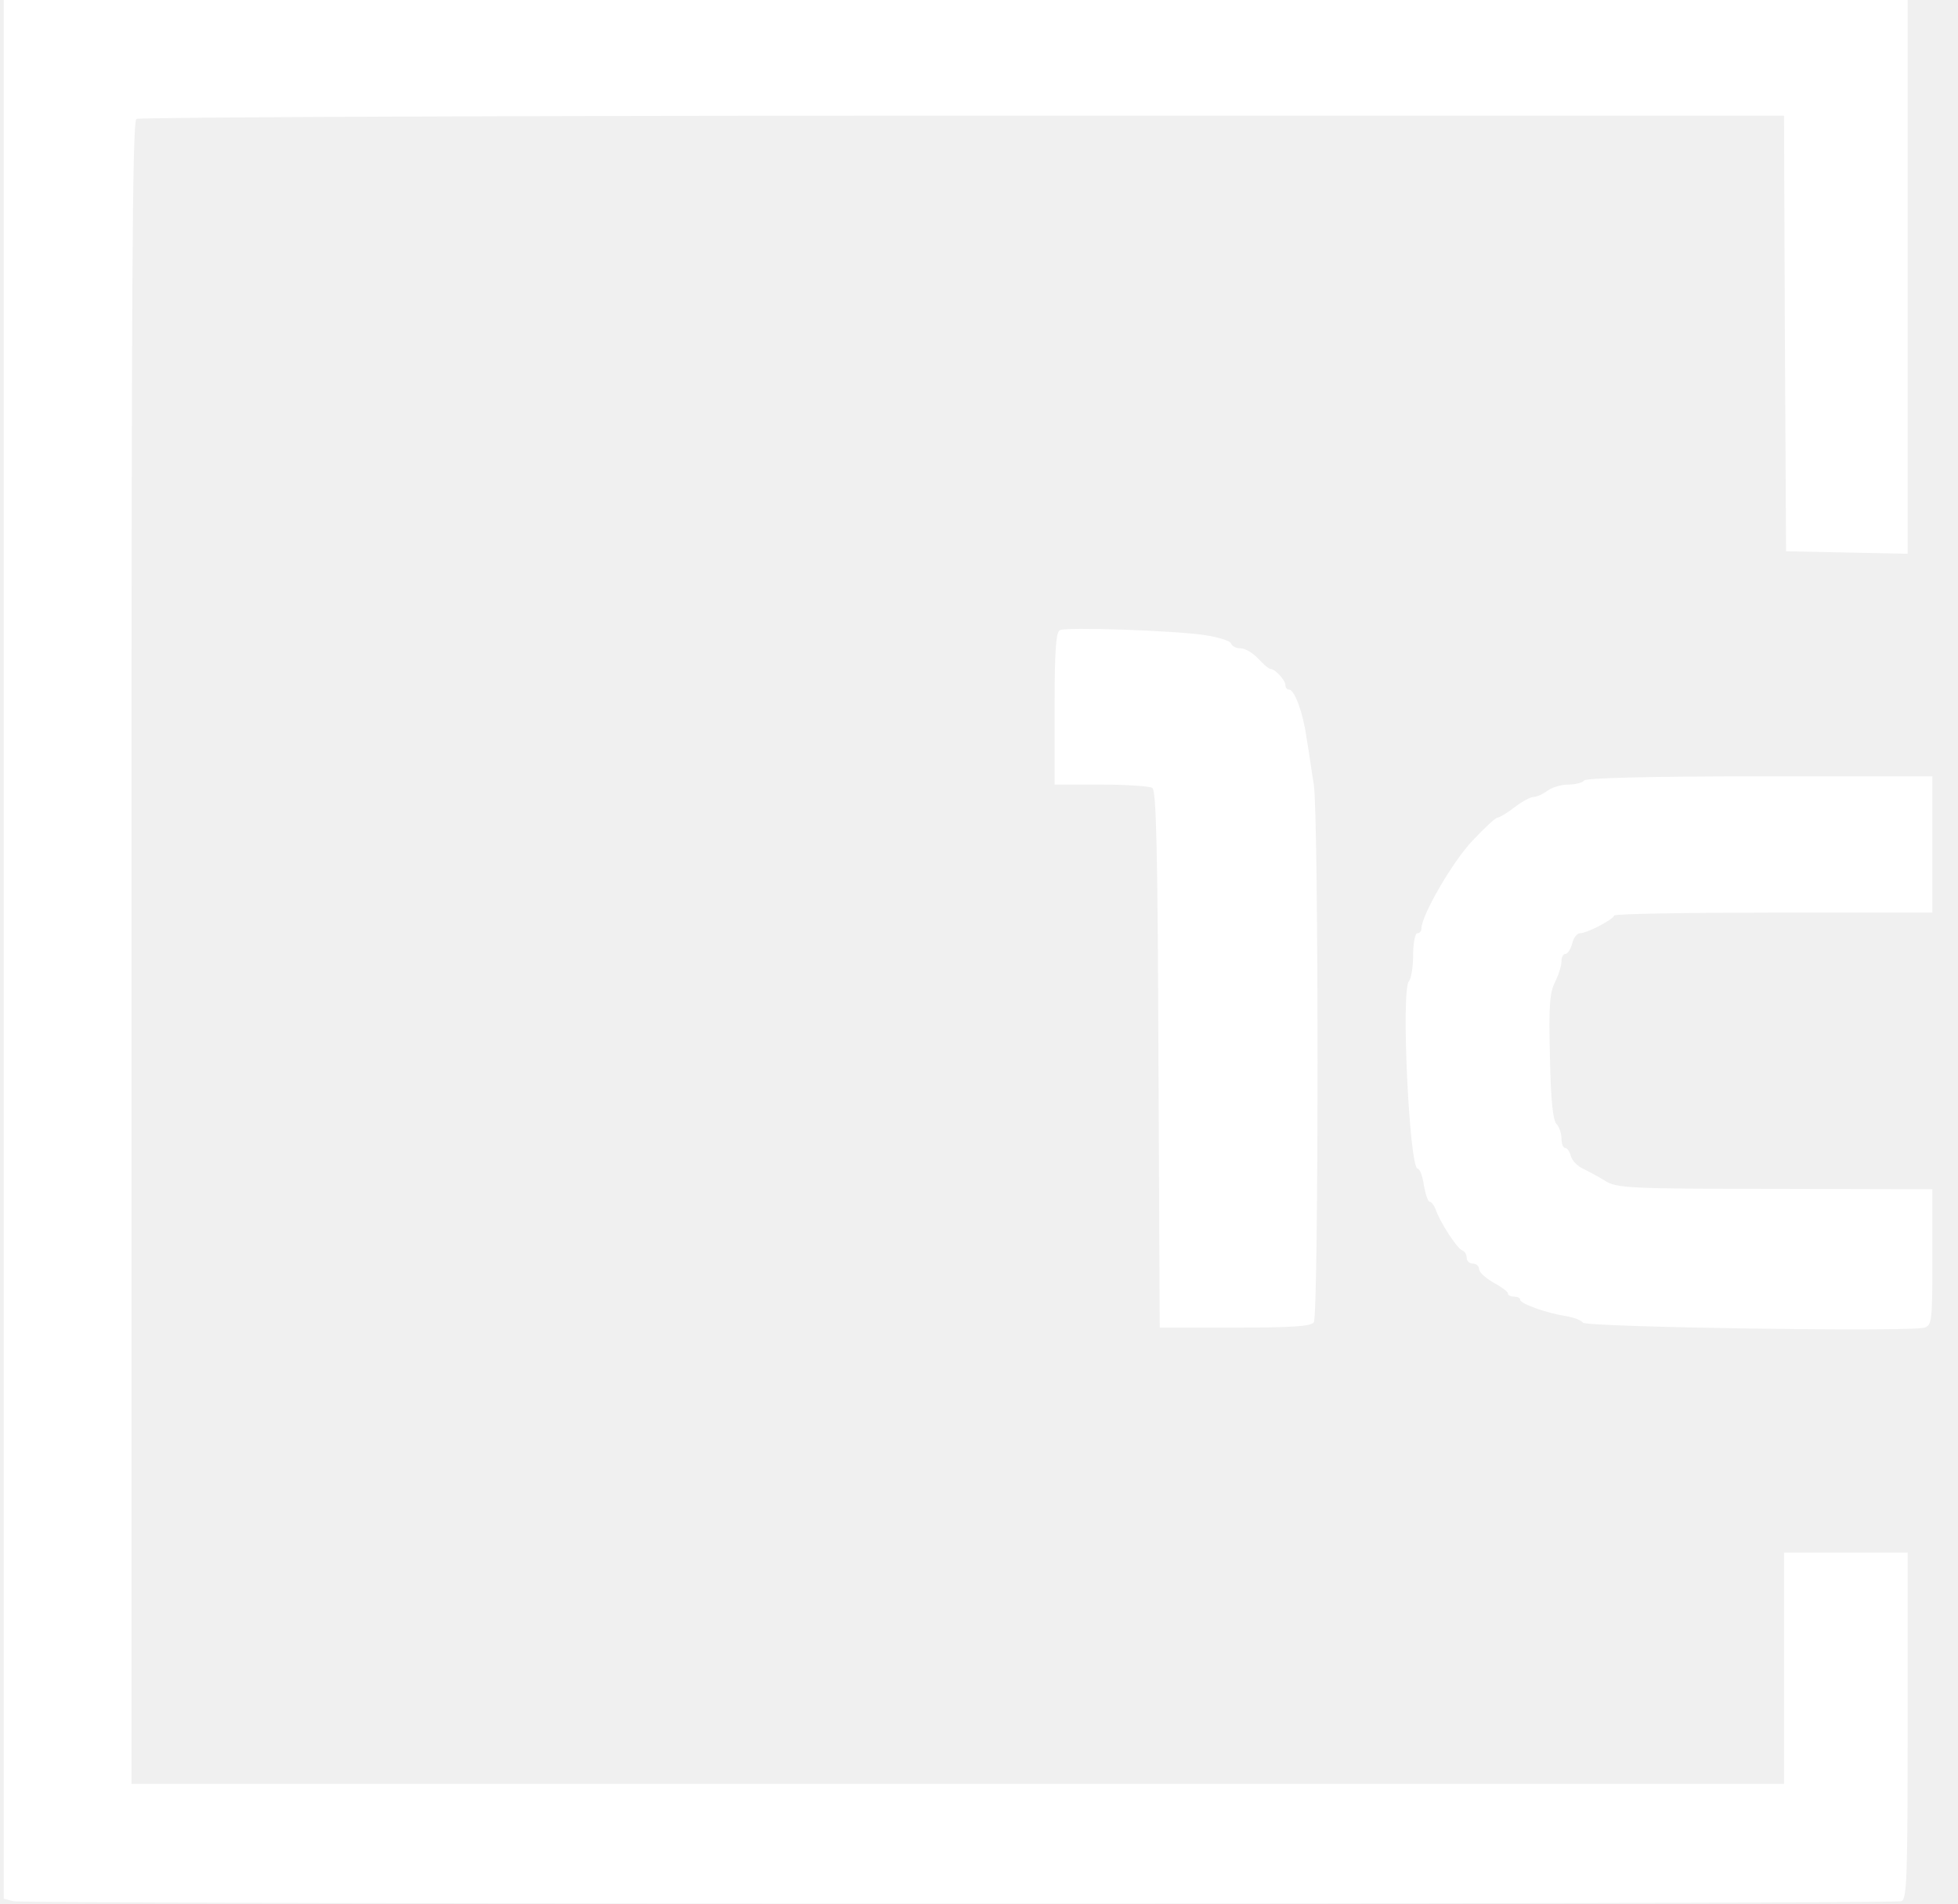
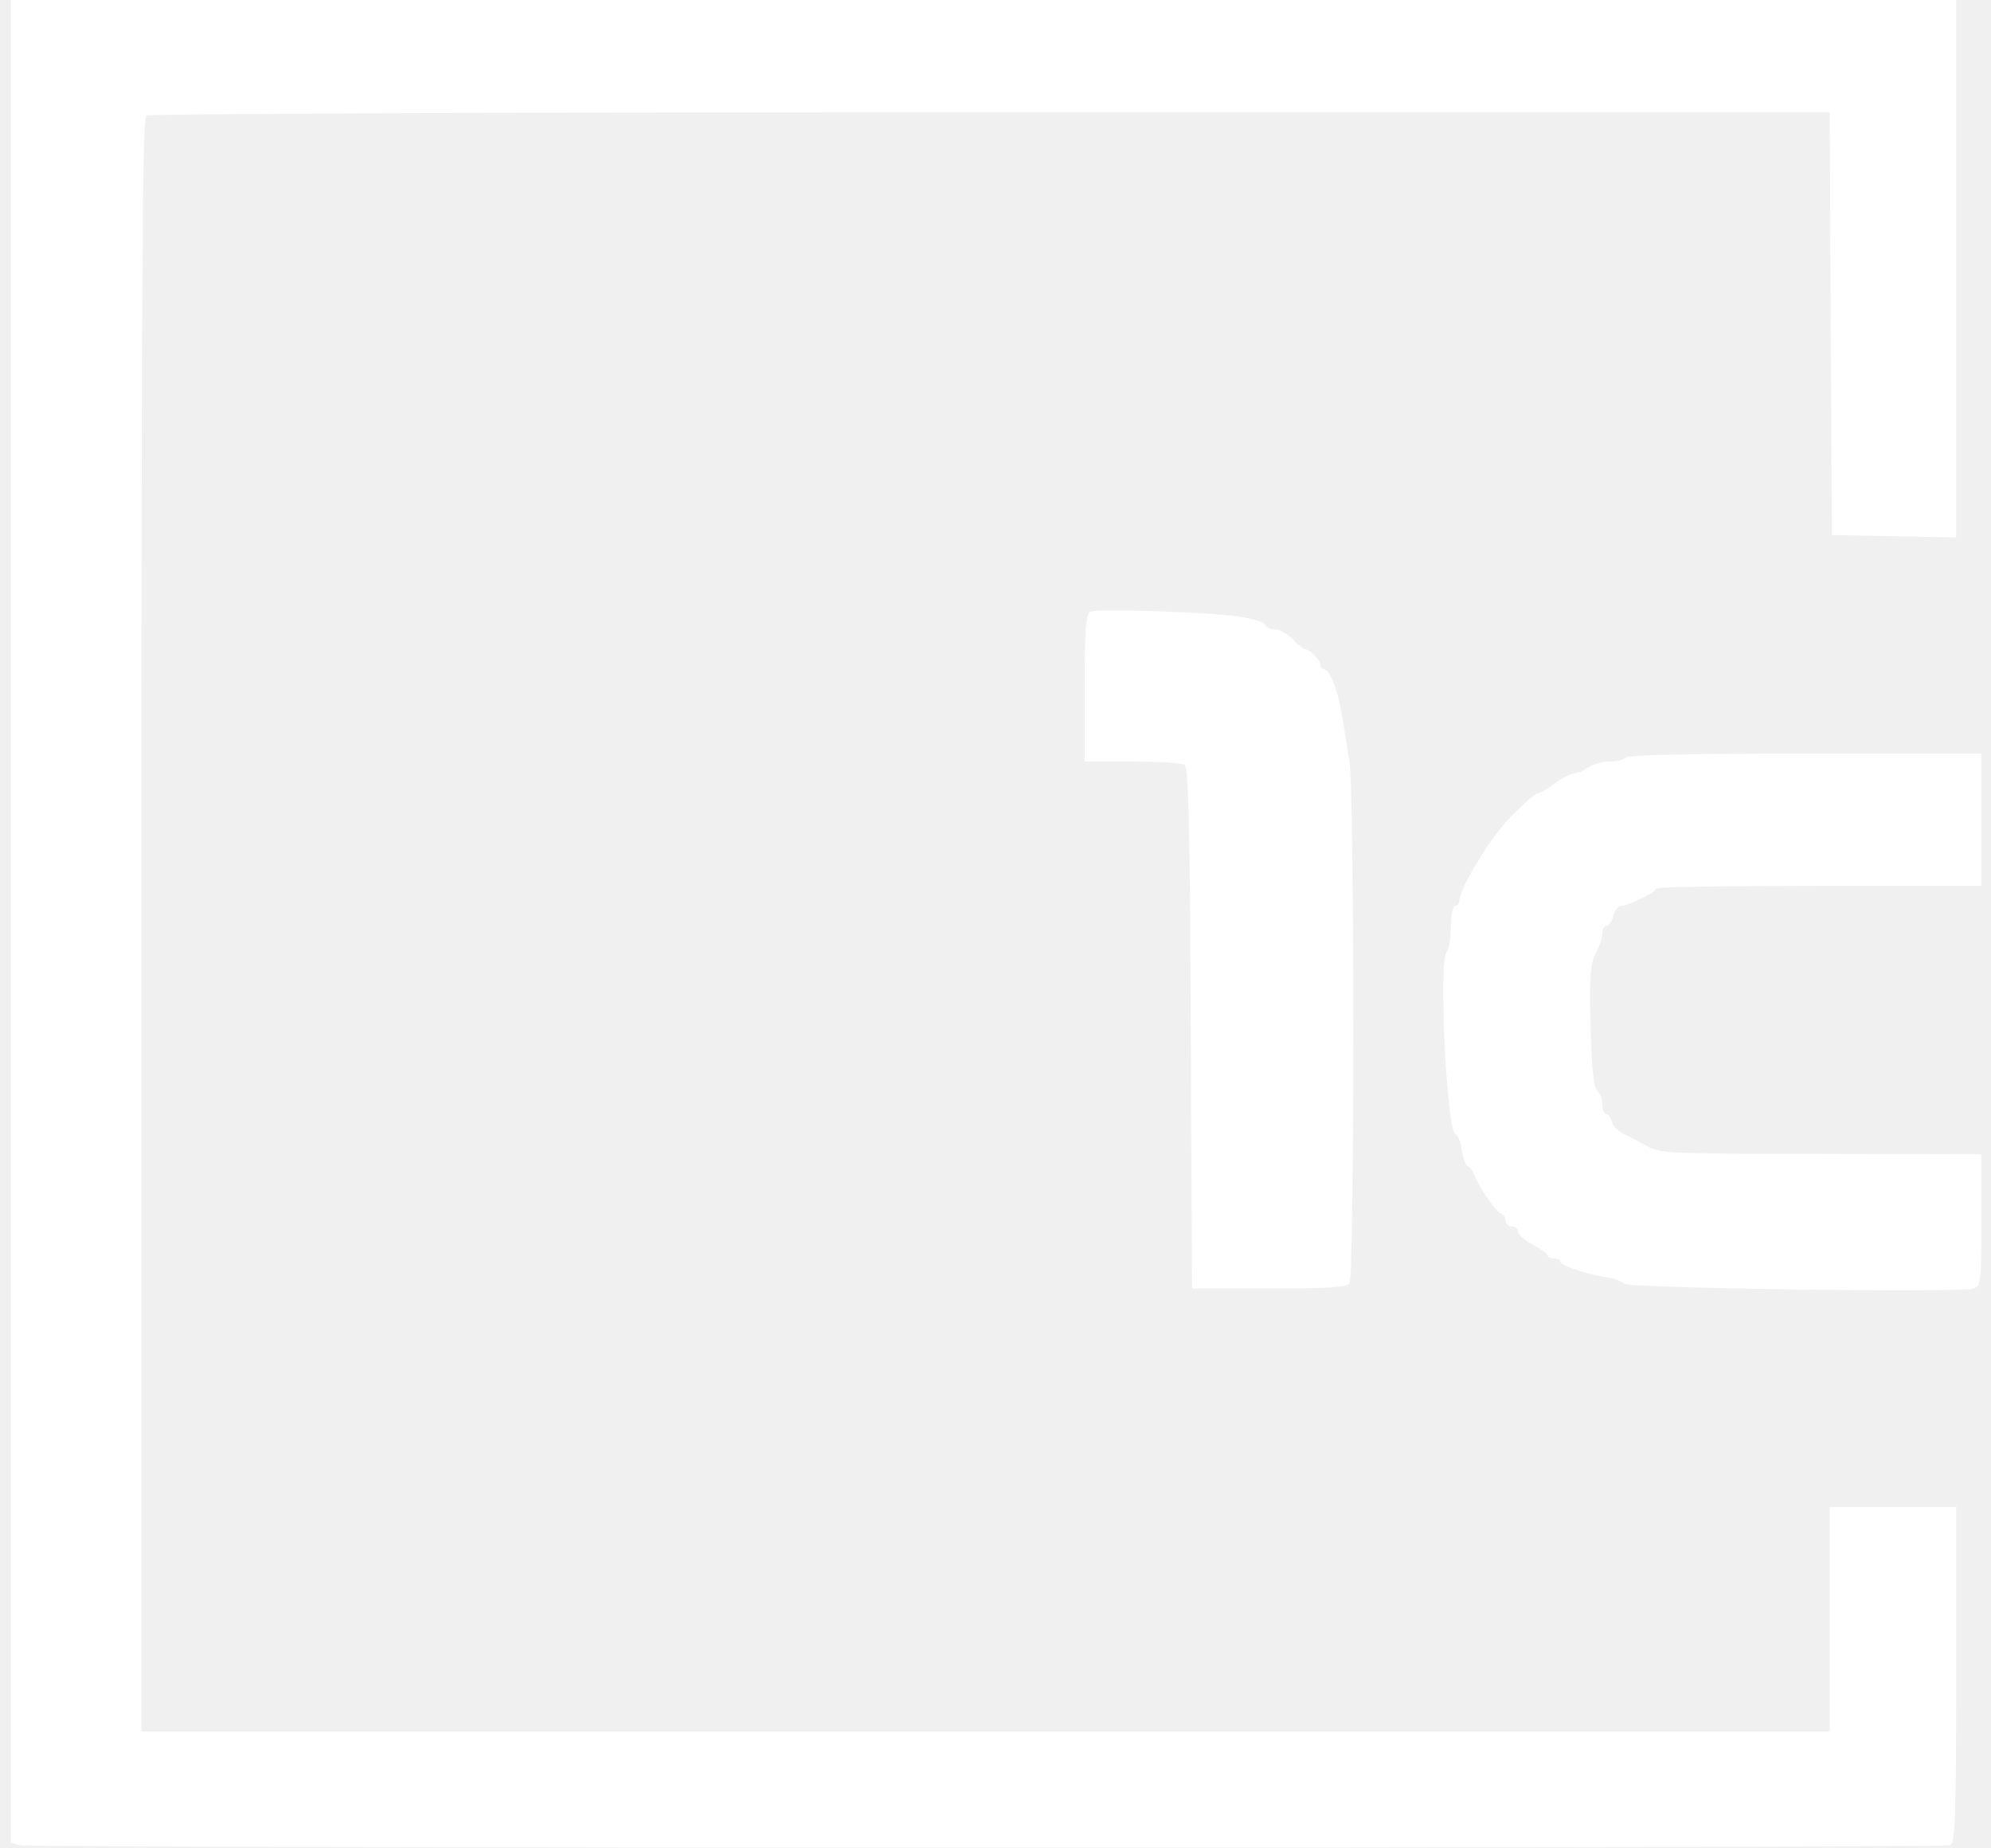
- <svg xmlns="http://www.w3.org/2000/svg" width="72" height="70" viewBox="0 0 72 70" fill="none">
-   <path d="M0.137 34.909V69.818L0.485 69.909C0.925 70.03 69.603 70.03 69.921 69.909C70.118 69.833 70.149 69.059 70.149 63.456V57.093H67.876H65.602V61.345V65.597H35.218H4.834V64.716C4.834 64.245 4.834 50.503 4.834 34.18C4.834 10.538 4.865 4.479 5.016 4.373C5.122 4.312 18.807 4.252 35.4 4.252H65.602L65.633 12.254L65.678 20.271L67.921 20.317L70.149 20.362V10.174V0H35.143H0.137V34.909Z" fill="white" />
-   <path d="M38.977 23.171C38.826 23.232 38.78 23.961 38.78 26.056V28.85H40.493C41.417 28.85 42.281 28.911 42.372 28.972C42.523 29.063 42.569 31.295 42.599 38.963L42.645 48.818H45.418C47.509 48.818 48.221 48.772 48.312 48.62C48.494 48.332 48.494 30.019 48.312 28.85C48.221 28.303 48.115 27.514 48.039 27.104C47.918 26.208 47.6 25.358 47.403 25.358C47.327 25.358 47.267 25.282 47.267 25.191C47.267 25.009 46.888 24.599 46.721 24.599C46.66 24.599 46.463 24.431 46.266 24.219C46.069 24.006 45.782 23.839 45.615 23.839C45.463 23.839 45.297 23.763 45.266 23.657C45.236 23.566 44.796 23.429 44.296 23.353C43.19 23.186 39.235 23.05 38.977 23.171Z" fill="white" />
-   <path d="M58.252 28.699C58.207 28.774 57.934 28.85 57.677 28.85C57.404 28.85 57.055 28.957 56.904 29.078C56.737 29.2 56.51 29.306 56.389 29.306C56.282 29.306 55.964 29.473 55.691 29.686C55.419 29.898 55.131 30.065 55.07 30.065C54.994 30.065 54.57 30.46 54.13 30.931C53.403 31.705 52.267 33.664 52.267 34.15C52.267 34.241 52.206 34.317 52.115 34.317C52.039 34.317 51.964 34.681 51.964 35.122C51.964 35.562 51.888 36.002 51.812 36.078C51.509 36.382 51.827 42.972 52.13 42.972C52.206 42.972 52.312 43.245 52.358 43.579C52.418 43.913 52.509 44.187 52.57 44.187C52.63 44.187 52.721 44.308 52.782 44.445C52.933 44.916 53.585 45.918 53.767 45.978C53.858 46.009 53.934 46.13 53.934 46.252C53.934 46.373 54.04 46.464 54.161 46.464C54.282 46.464 54.388 46.555 54.388 46.662C54.388 46.783 54.631 46.996 54.919 47.163C55.206 47.315 55.449 47.497 55.449 47.558C55.449 47.633 55.555 47.679 55.676 47.679C55.797 47.679 55.904 47.725 55.904 47.8C55.904 47.937 56.873 48.286 57.571 48.393C57.858 48.438 58.146 48.545 58.207 48.636C58.313 48.803 70.239 48.985 70.77 48.818C71.043 48.727 71.058 48.56 71.058 46.221V43.731L65.269 43.716C59.828 43.716 59.434 43.686 59.01 43.412C58.768 43.26 58.389 43.063 58.207 42.972C58.01 42.881 57.813 42.683 57.767 42.516C57.722 42.349 57.631 42.213 57.555 42.213C57.48 42.213 57.419 42.061 57.419 41.863C57.419 41.666 57.328 41.423 57.237 41.332C57.101 41.195 57.025 40.421 56.995 38.872C56.949 37.035 56.98 36.519 57.176 36.124C57.313 35.85 57.419 35.516 57.419 35.349C57.419 35.197 57.48 35.076 57.571 35.076C57.646 35.076 57.752 34.909 57.813 34.696C57.858 34.484 57.995 34.317 58.101 34.317C58.343 34.317 59.298 33.831 59.359 33.664C59.389 33.603 62.041 33.558 65.239 33.558H71.058V31.052V28.547H64.708C60.632 28.547 58.313 28.608 58.252 28.699Z" fill="white" />
+ <svg xmlns="http://www.w3.org/2000/svg" width="97" height="90" viewBox="0 0 97 90" fill="none">
+   <path d="M0.531 44.883V89.766L1.003 89.883C1.598 90.039 94.562 90.039 94.993 89.883C95.26 89.785 95.301 88.79 95.301 81.586V73.406H92.224H89.147V78.872V84.338H48.019H6.89V83.206C6.89 82.601 6.89 64.933 6.89 43.946C6.89 13.549 6.931 5.759 7.136 5.623C7.28 5.544 25.803 5.466 48.265 5.466H89.147L89.188 15.755L89.249 26.063L92.285 26.122L95.301 26.18V13.08V0H47.916H0.531V44.883Z" fill="white" />
+   <path d="M53.11 29.792C52.905 29.87 52.844 30.807 52.844 33.501V37.093H55.162C56.413 37.093 57.582 37.171 57.705 37.249C57.91 37.367 57.972 40.236 58.013 50.095L58.075 62.766H61.828C64.659 62.766 65.623 62.707 65.746 62.512C65.993 62.141 65.993 38.596 65.746 37.093C65.623 36.39 65.48 35.375 65.377 34.848C65.213 33.696 64.782 32.603 64.516 32.603C64.413 32.603 64.331 32.505 64.331 32.388C64.331 32.154 63.818 31.627 63.593 31.627C63.51 31.627 63.244 31.412 62.977 31.139C62.71 30.865 62.321 30.651 62.095 30.651C61.89 30.651 61.664 30.553 61.623 30.416C61.582 30.299 60.987 30.124 60.31 30.026C58.813 29.811 53.459 29.636 53.11 29.792Z" fill="white" />
+   <path d="M79.196 36.899C79.135 36.996 78.766 37.094 78.417 37.094C78.047 37.094 77.576 37.231 77.371 37.387C77.145 37.543 76.837 37.68 76.673 37.68C76.53 37.68 76.099 37.895 75.73 38.168C75.36 38.441 74.971 38.656 74.888 38.656C74.786 38.656 74.212 39.163 73.617 39.769C72.632 40.764 71.094 43.283 71.094 43.907C71.094 44.025 71.012 44.122 70.888 44.122C70.786 44.122 70.683 44.591 70.683 45.157C70.683 45.723 70.581 46.289 70.478 46.387C70.068 46.777 70.499 55.25 70.909 55.25C71.012 55.25 71.155 55.602 71.217 56.031C71.299 56.461 71.422 56.812 71.504 56.812C71.586 56.812 71.709 56.968 71.791 57.144C71.996 57.749 72.878 59.038 73.124 59.116C73.248 59.155 73.35 59.311 73.35 59.467C73.35 59.623 73.494 59.74 73.658 59.74C73.822 59.74 73.966 59.858 73.966 59.994C73.966 60.15 74.294 60.424 74.683 60.639C75.073 60.834 75.401 61.068 75.401 61.146C75.401 61.244 75.545 61.302 75.709 61.302C75.873 61.302 76.017 61.361 76.017 61.459C76.017 61.634 77.33 62.083 78.273 62.22C78.663 62.278 79.053 62.415 79.135 62.532C79.278 62.747 95.422 62.981 96.14 62.767C96.509 62.649 96.53 62.435 96.53 59.428V56.226L88.694 56.207C81.33 56.207 80.796 56.168 80.222 55.816C79.894 55.621 79.381 55.367 79.135 55.25C78.868 55.133 78.601 54.879 78.54 54.664C78.478 54.45 78.355 54.274 78.253 54.274C78.15 54.274 78.068 54.079 78.068 53.825C78.068 53.571 77.945 53.259 77.822 53.142C77.637 52.966 77.535 51.97 77.494 49.979C77.432 47.617 77.473 46.953 77.74 46.446C77.924 46.094 78.068 45.664 78.068 45.45C78.068 45.255 78.15 45.098 78.273 45.098C78.376 45.098 78.519 44.884 78.601 44.61C78.663 44.337 78.847 44.122 78.991 44.122C79.319 44.122 80.612 43.498 80.694 43.283C80.735 43.205 84.325 43.146 88.653 43.146H96.53V39.925V36.704H87.935C82.417 36.704 79.278 36.782 79.196 36.899Z" fill="white" />
</svg>
